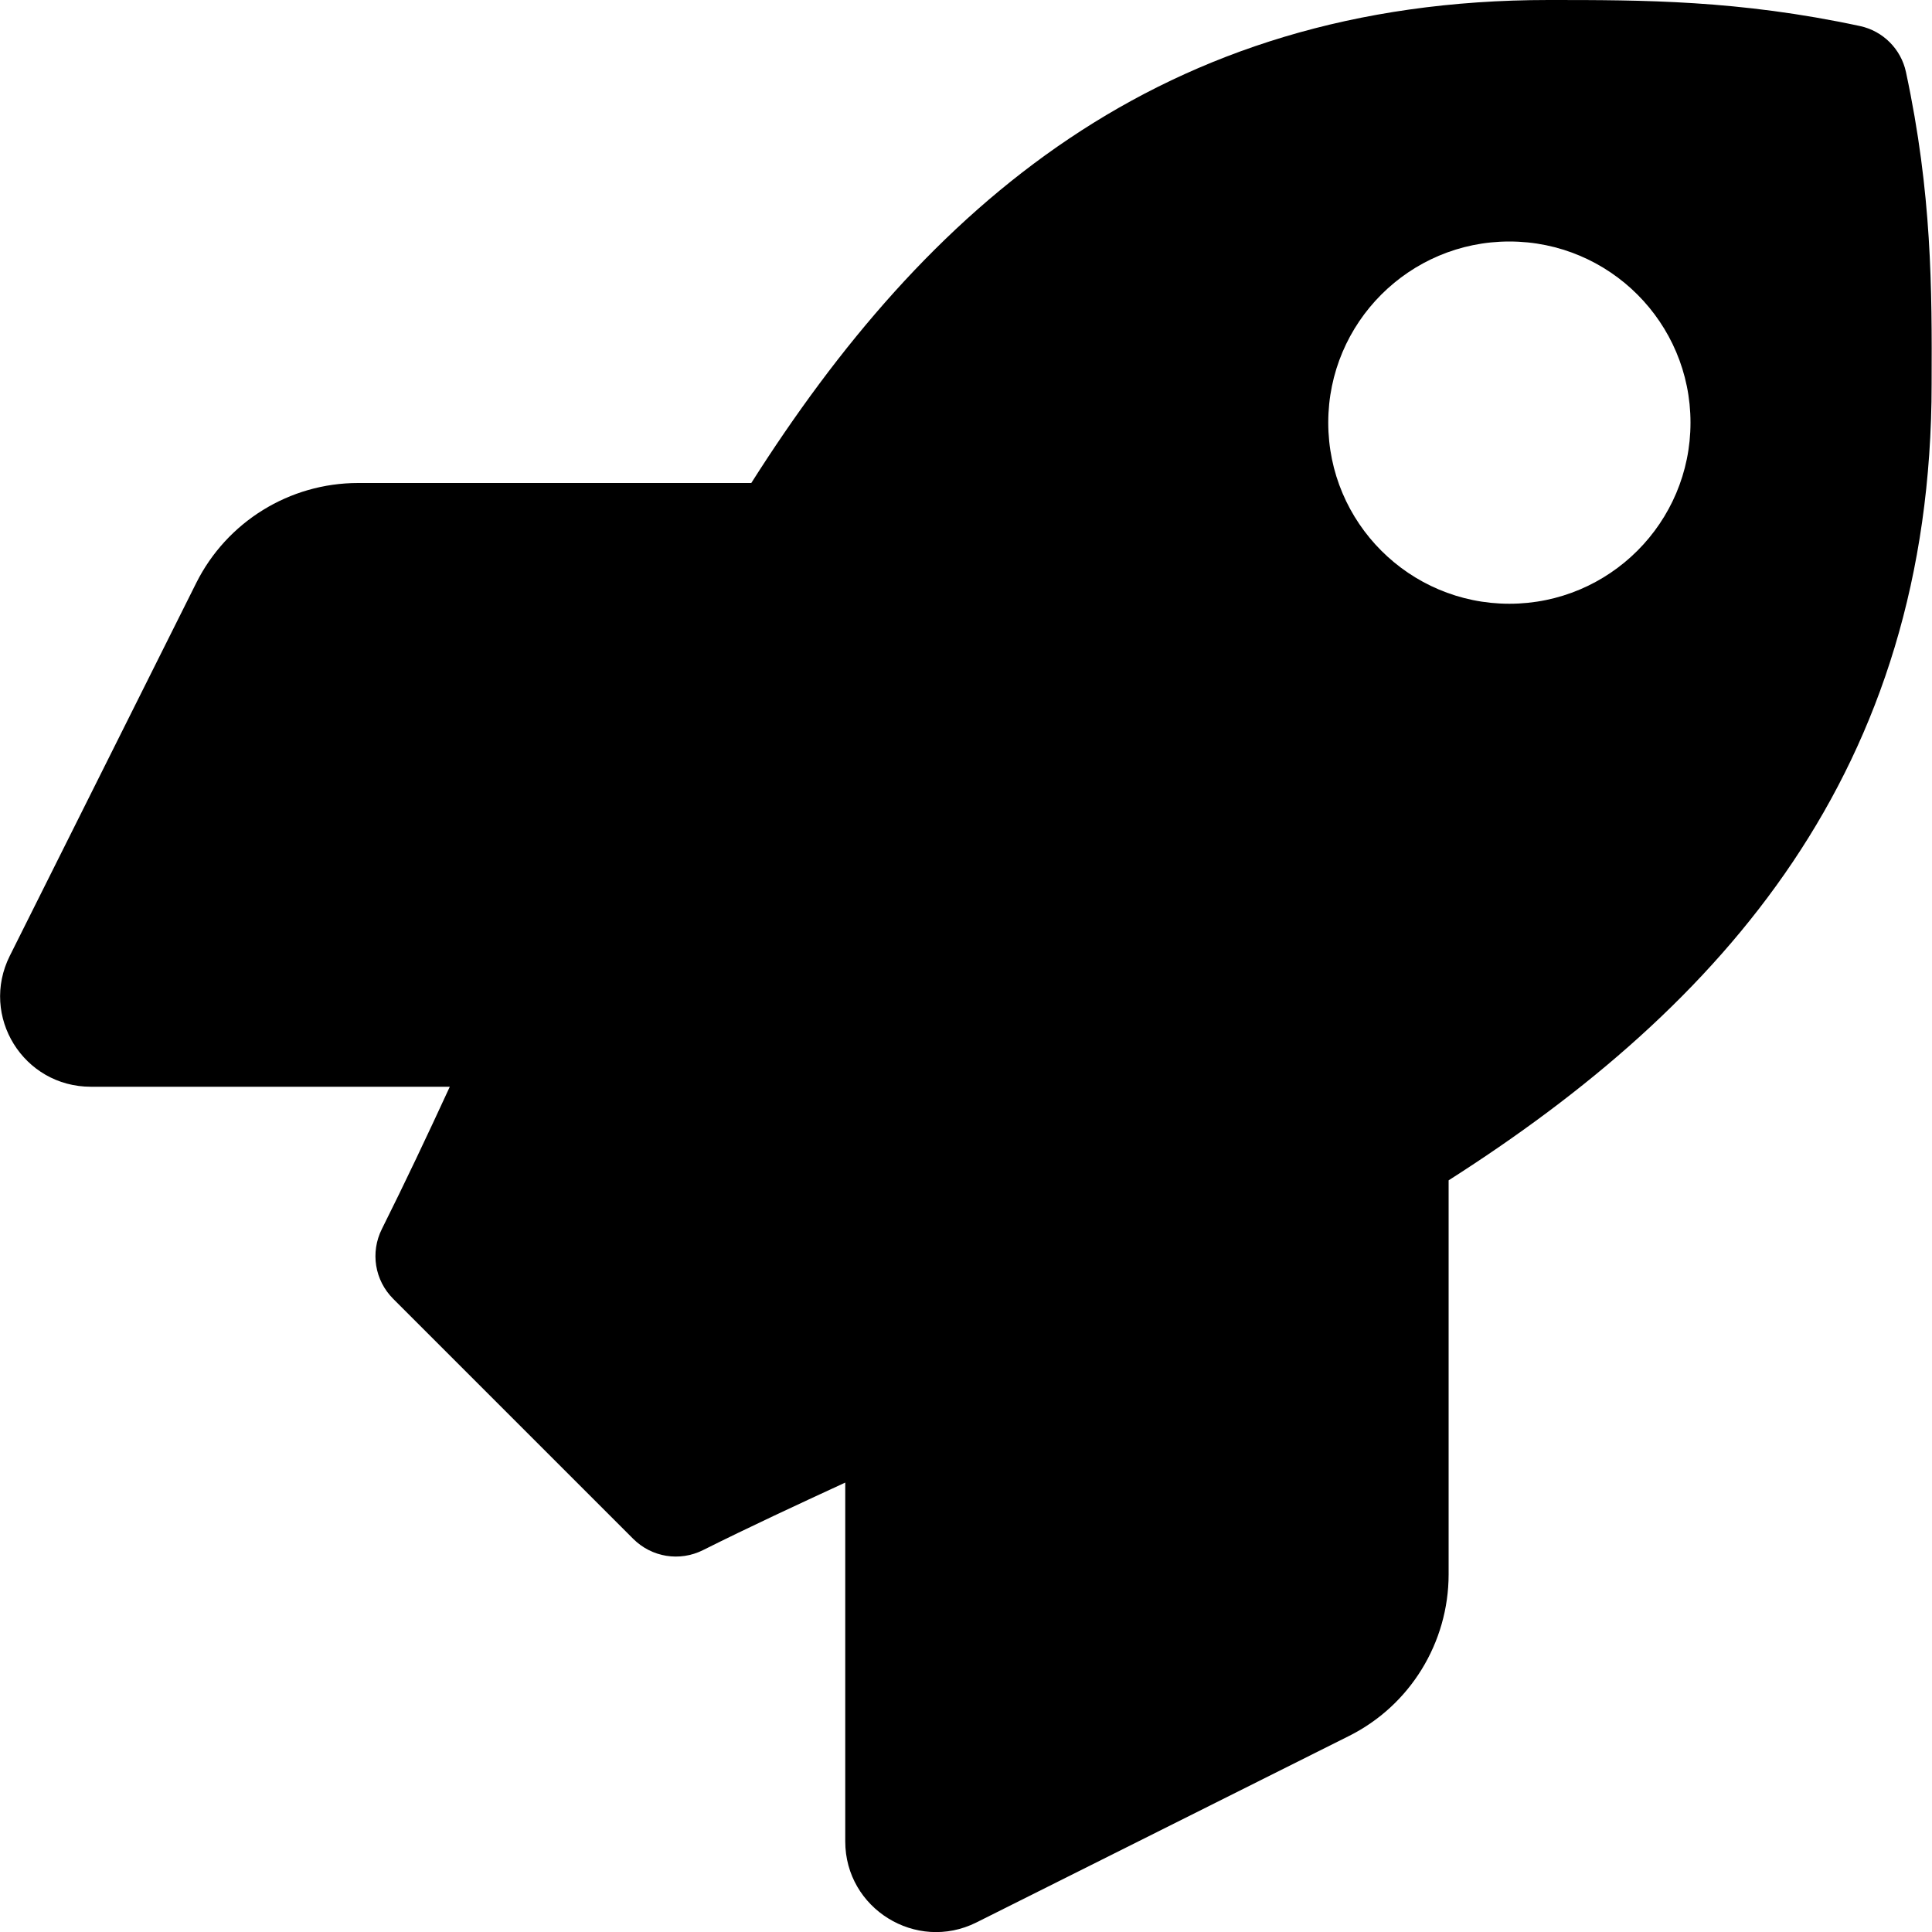
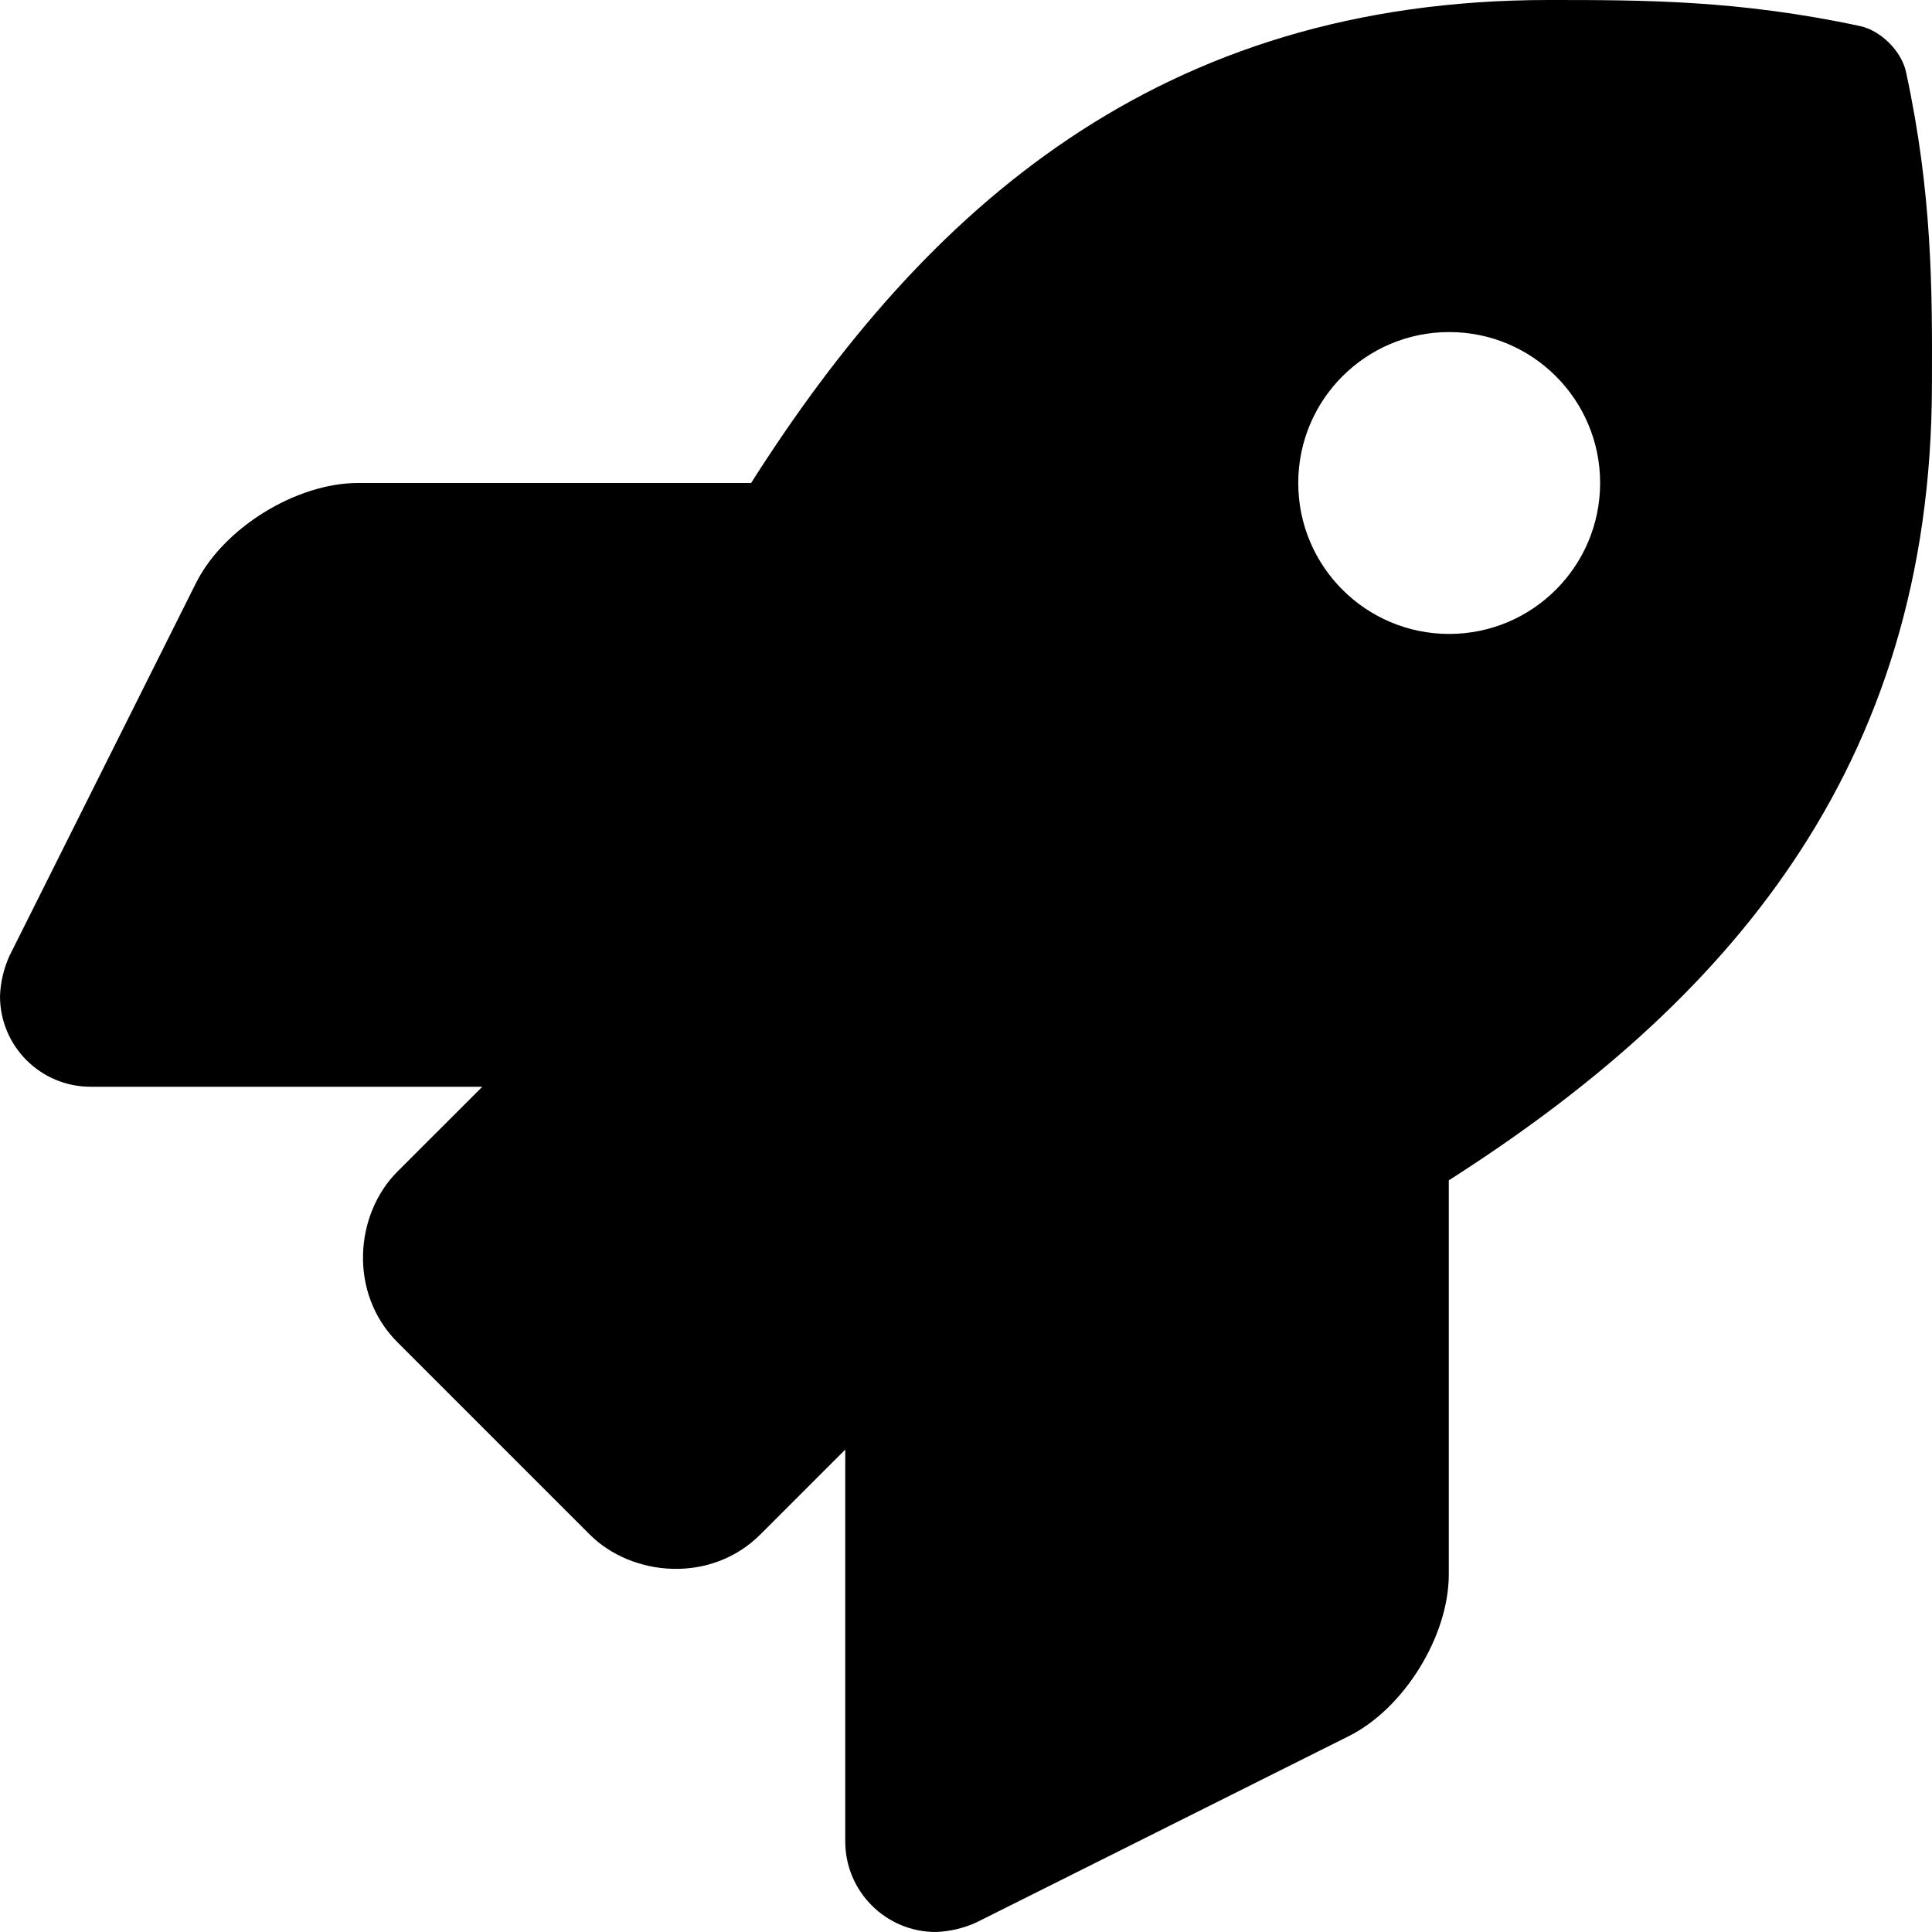
<svg xmlns="http://www.w3.org/2000/svg" viewBox="0 0 512 512">
-   <path d="M505.1 19.1C503.8 13 499 8.2 492.9 6.9 460.7 0 435.5 0 410.4 0 307.2 0 245.3 55.2 199.1 128H94.9c-18.2 0-34.8 10.3-42.9 26.5L2.6 253.3c-8 16 3.6 34.7 21.5 34.7h95.1c-5.9 12.8-11.9 25.5-18 37.7-3.1 6.2-1.9 13.6 3 18.5l63.6 63.6c4.9 4.9 12.3 6.1 18.5 3 12.2-6.1 24.9-12 37.7-17.9V488c0 17.8 18.8 29.4 34.7 21.5l98.7-49.4c16.3-8.1 26.5-24.8 26.5-42.9V312.8c72.6-46.3 128-108.4 128-211.1.1-25.2.1-50.4-6.8-82.6zM400 160c-26.5 0-48-21.5-48-48s21.5-48 48-48 48 21.5 48 48-21.5 48-48 48z" />
+   <path d="M505.12,19.094c-1.189-5.531-6.658-11-12.207-12.188C460.716,0,435.507,0,410.407,0,307.175,0,245.269,55.203,199.052,128H94.838c-16.348.016-35.557,11.875-42.887,26.484L2.516,253.297A28.4,28.4,0,0,0,0,264a24.009,24.009,0,0,0,24.006,24H127.816l-22.475,22.469c-11.365,11.361-12.996,32.258,0,45.25L156.246,406.625c11.156,11.188,32.156,13.156,45.277,0l22.475-22.469V488a24.009,24.009,0,0,0,24.006,24,28.559,28.559,0,0,0,10.707-2.516l98.728-49.391c14.629-7.297,26.508-26.5,26.508-42.859V312.797c72.598-46.312,128.035-108.406,128.035-211.094C512.075,76.5,512.075,51.297,505.12,19.094ZM384.04,168A40,40,0,1,1,424.05,128,40.023,40.023,0,0,1,384.04,168Z" />
</svg>
